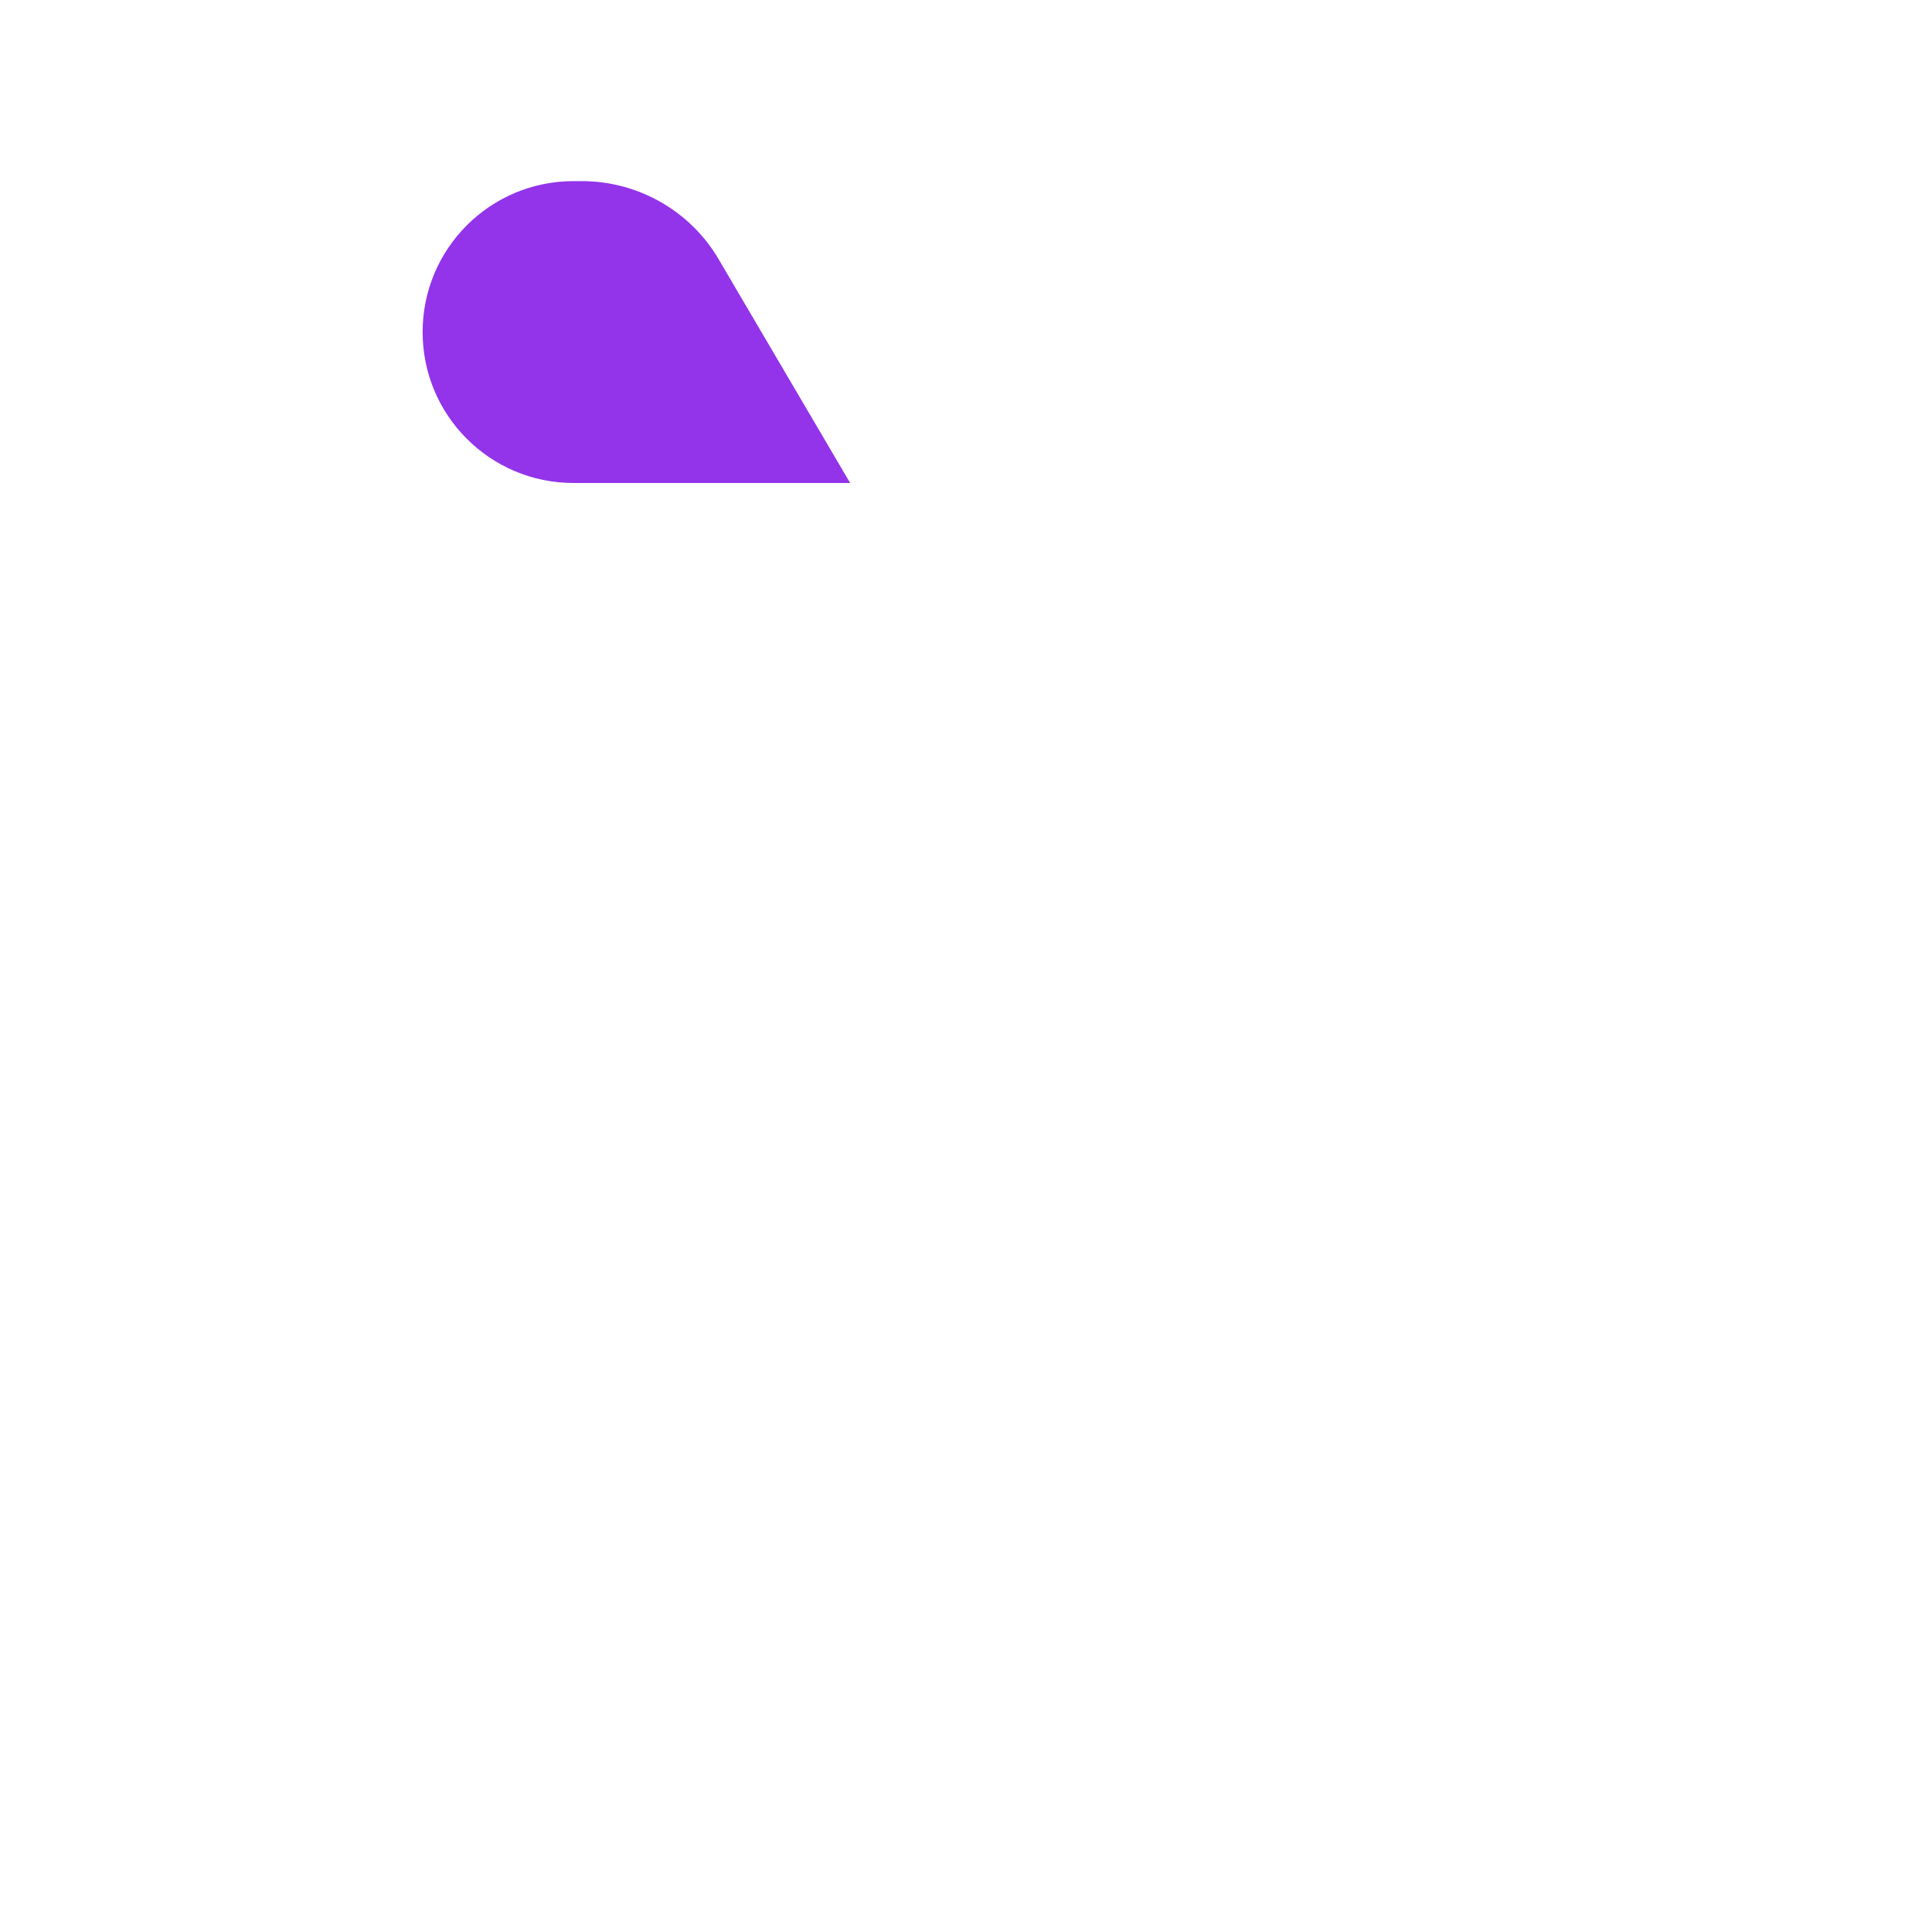
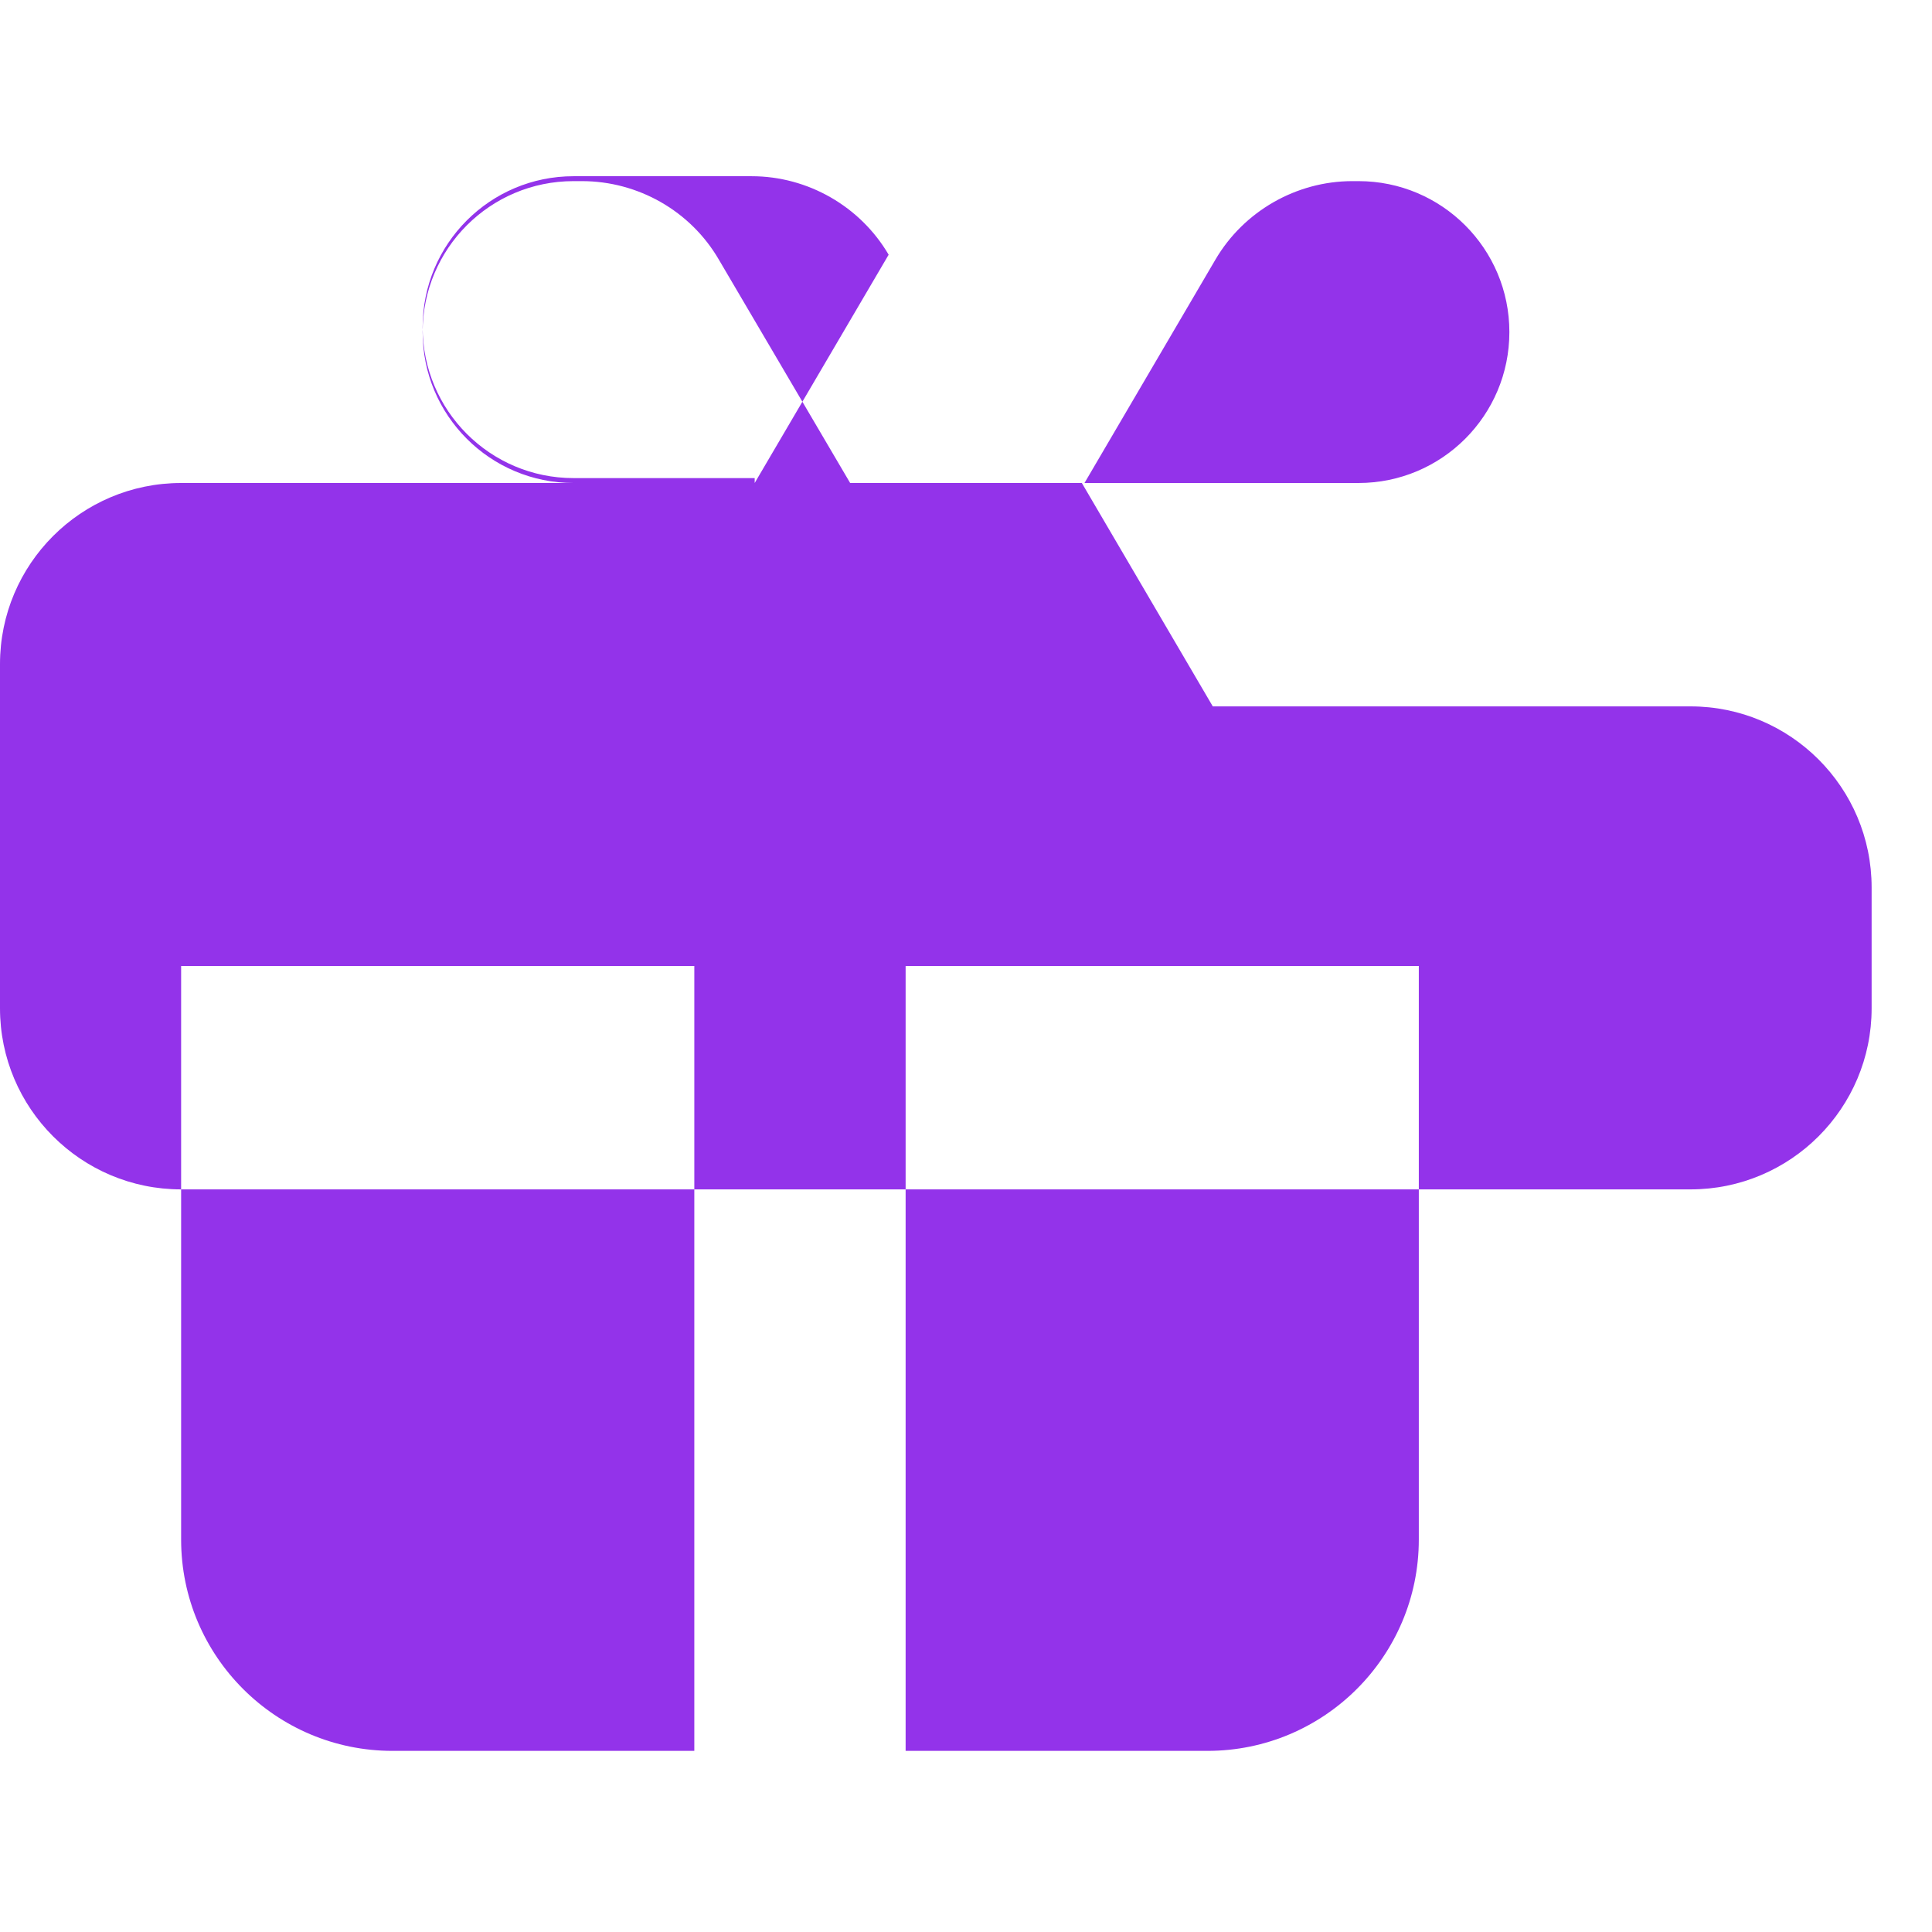
<svg xmlns="http://www.w3.org/2000/svg" viewBox="0 0 512 512" fill="#9333ea">
-   <path d="M190.5 68.8L225.3 128H224 152c-22.1 0-40-17.9-40-40s17.9-40 40-40h2.2c14.9 0 28.8 7.9 36.3 20.8zM## 128H googl288h32l34.7-59.2c7.5-12.8 21.4-20.8 36.3-20.8H360c22.1 0 40 17.9 40 40s-17.9 40-40 40H288 286.7l34.7-59.2zM64 256V408c0 35.3 28.7 64 64 64H384c35.3 0 64-28.7 64-64V256H312V512H200V256H64zM200 464V256H64V408c0 35.3 28.7 64 64 64h72zm112 0V256h88V408c0 35.3-28.7 64-64 64h-24zM0 176c0-26.5 21.5-48 48-48H464c26.5 0 48 21.5 48 48v32c0 26.5-21.5 48-48 48H48c-26.5 0-48-21.5-48-48V176z" />
+   <path d="M190.5 68.8L225.3 128H224 152c-22.1 0-40-17.9-40-40s17.9-40 40-40h2.2c14.9 0 28.8 7.9 36.3 20.8zM64 128H287.4l34.7-59.2c7.5-12.8 21.4-20.8 36.3-20.8H360c22.1 0 40 17.9 40 40s-17.9 40-40 40H288h-1.3l34.7 59.2H448c26.5 0 48 21.5 48 48v32c0 26.5-21.5 48-48 48H48c-26.5 0-48-21.5-48-48V176c0-26.5 21.5-48 48-48h16zM48 256v152c0 30.9 25.1 56 56 56h80V256H48zm192 208h80c30.9 0 56-25.1 56-56V256H240V464zM200 128l35.5-60.5c-7.5-12.8-21.4-20.8-36.3-20.8H152c-22.1 0-40 17.9-40 40s17.9 40 40 40h48z" />
</svg>
